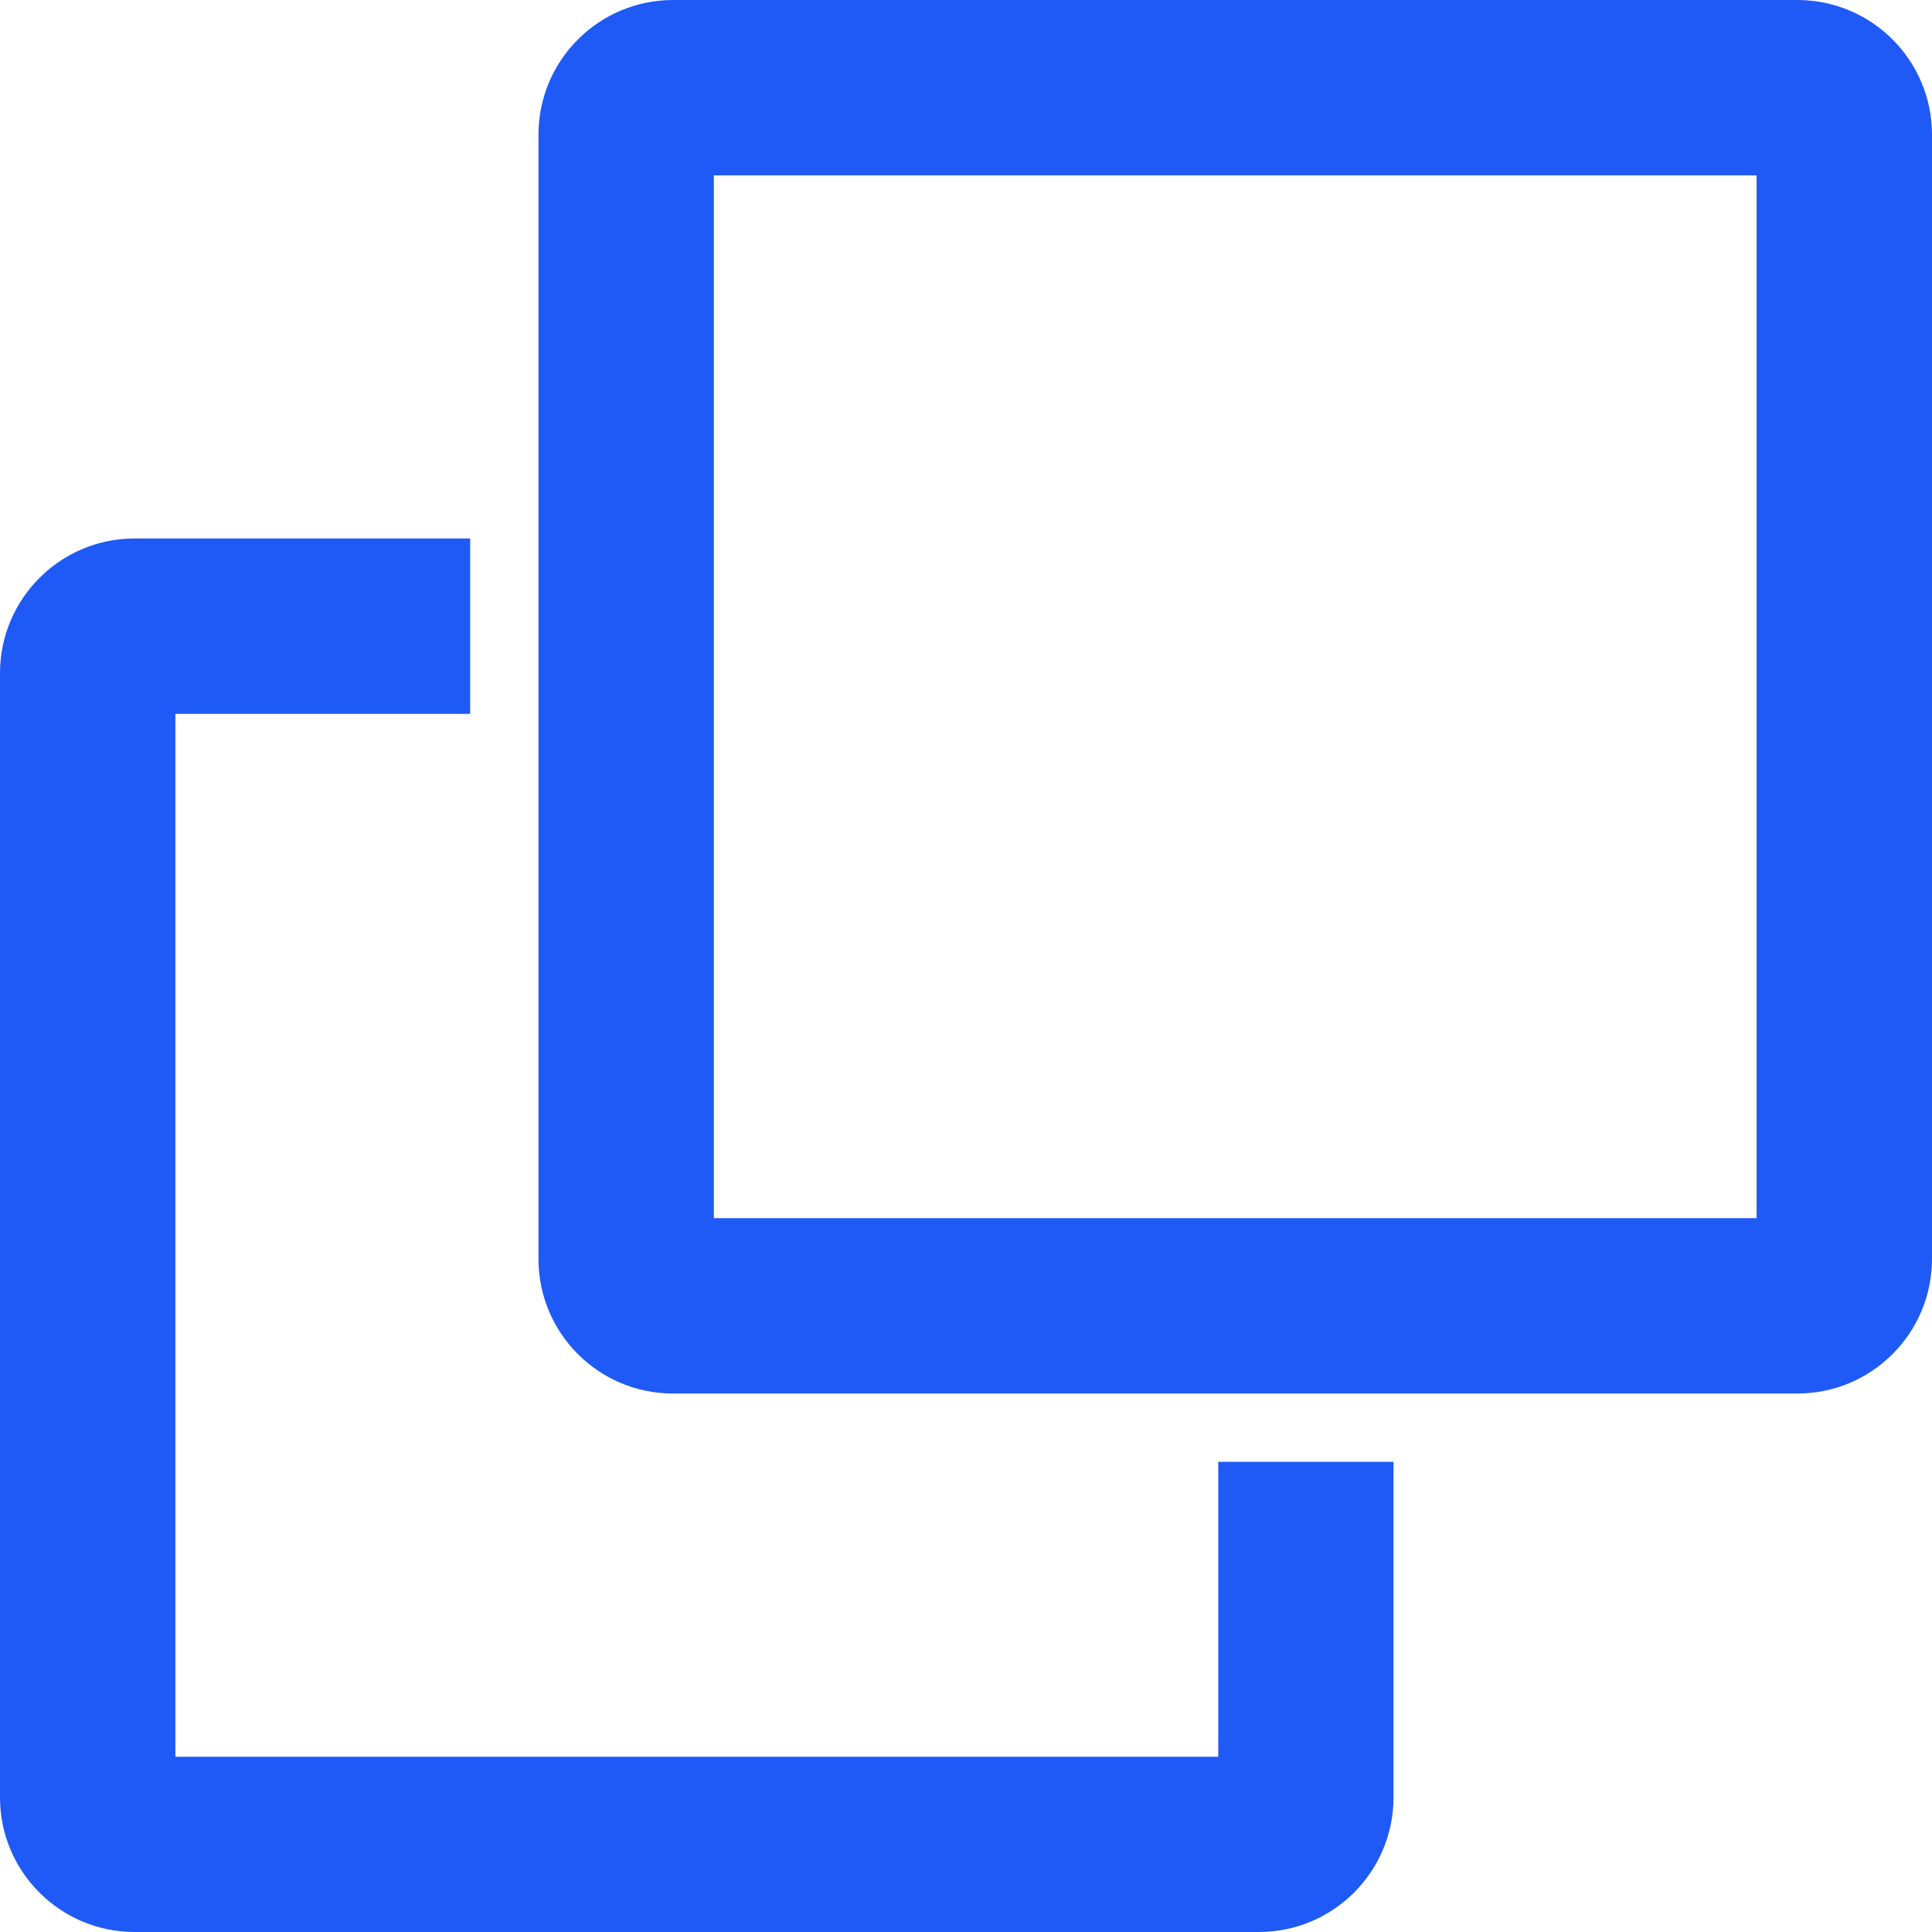
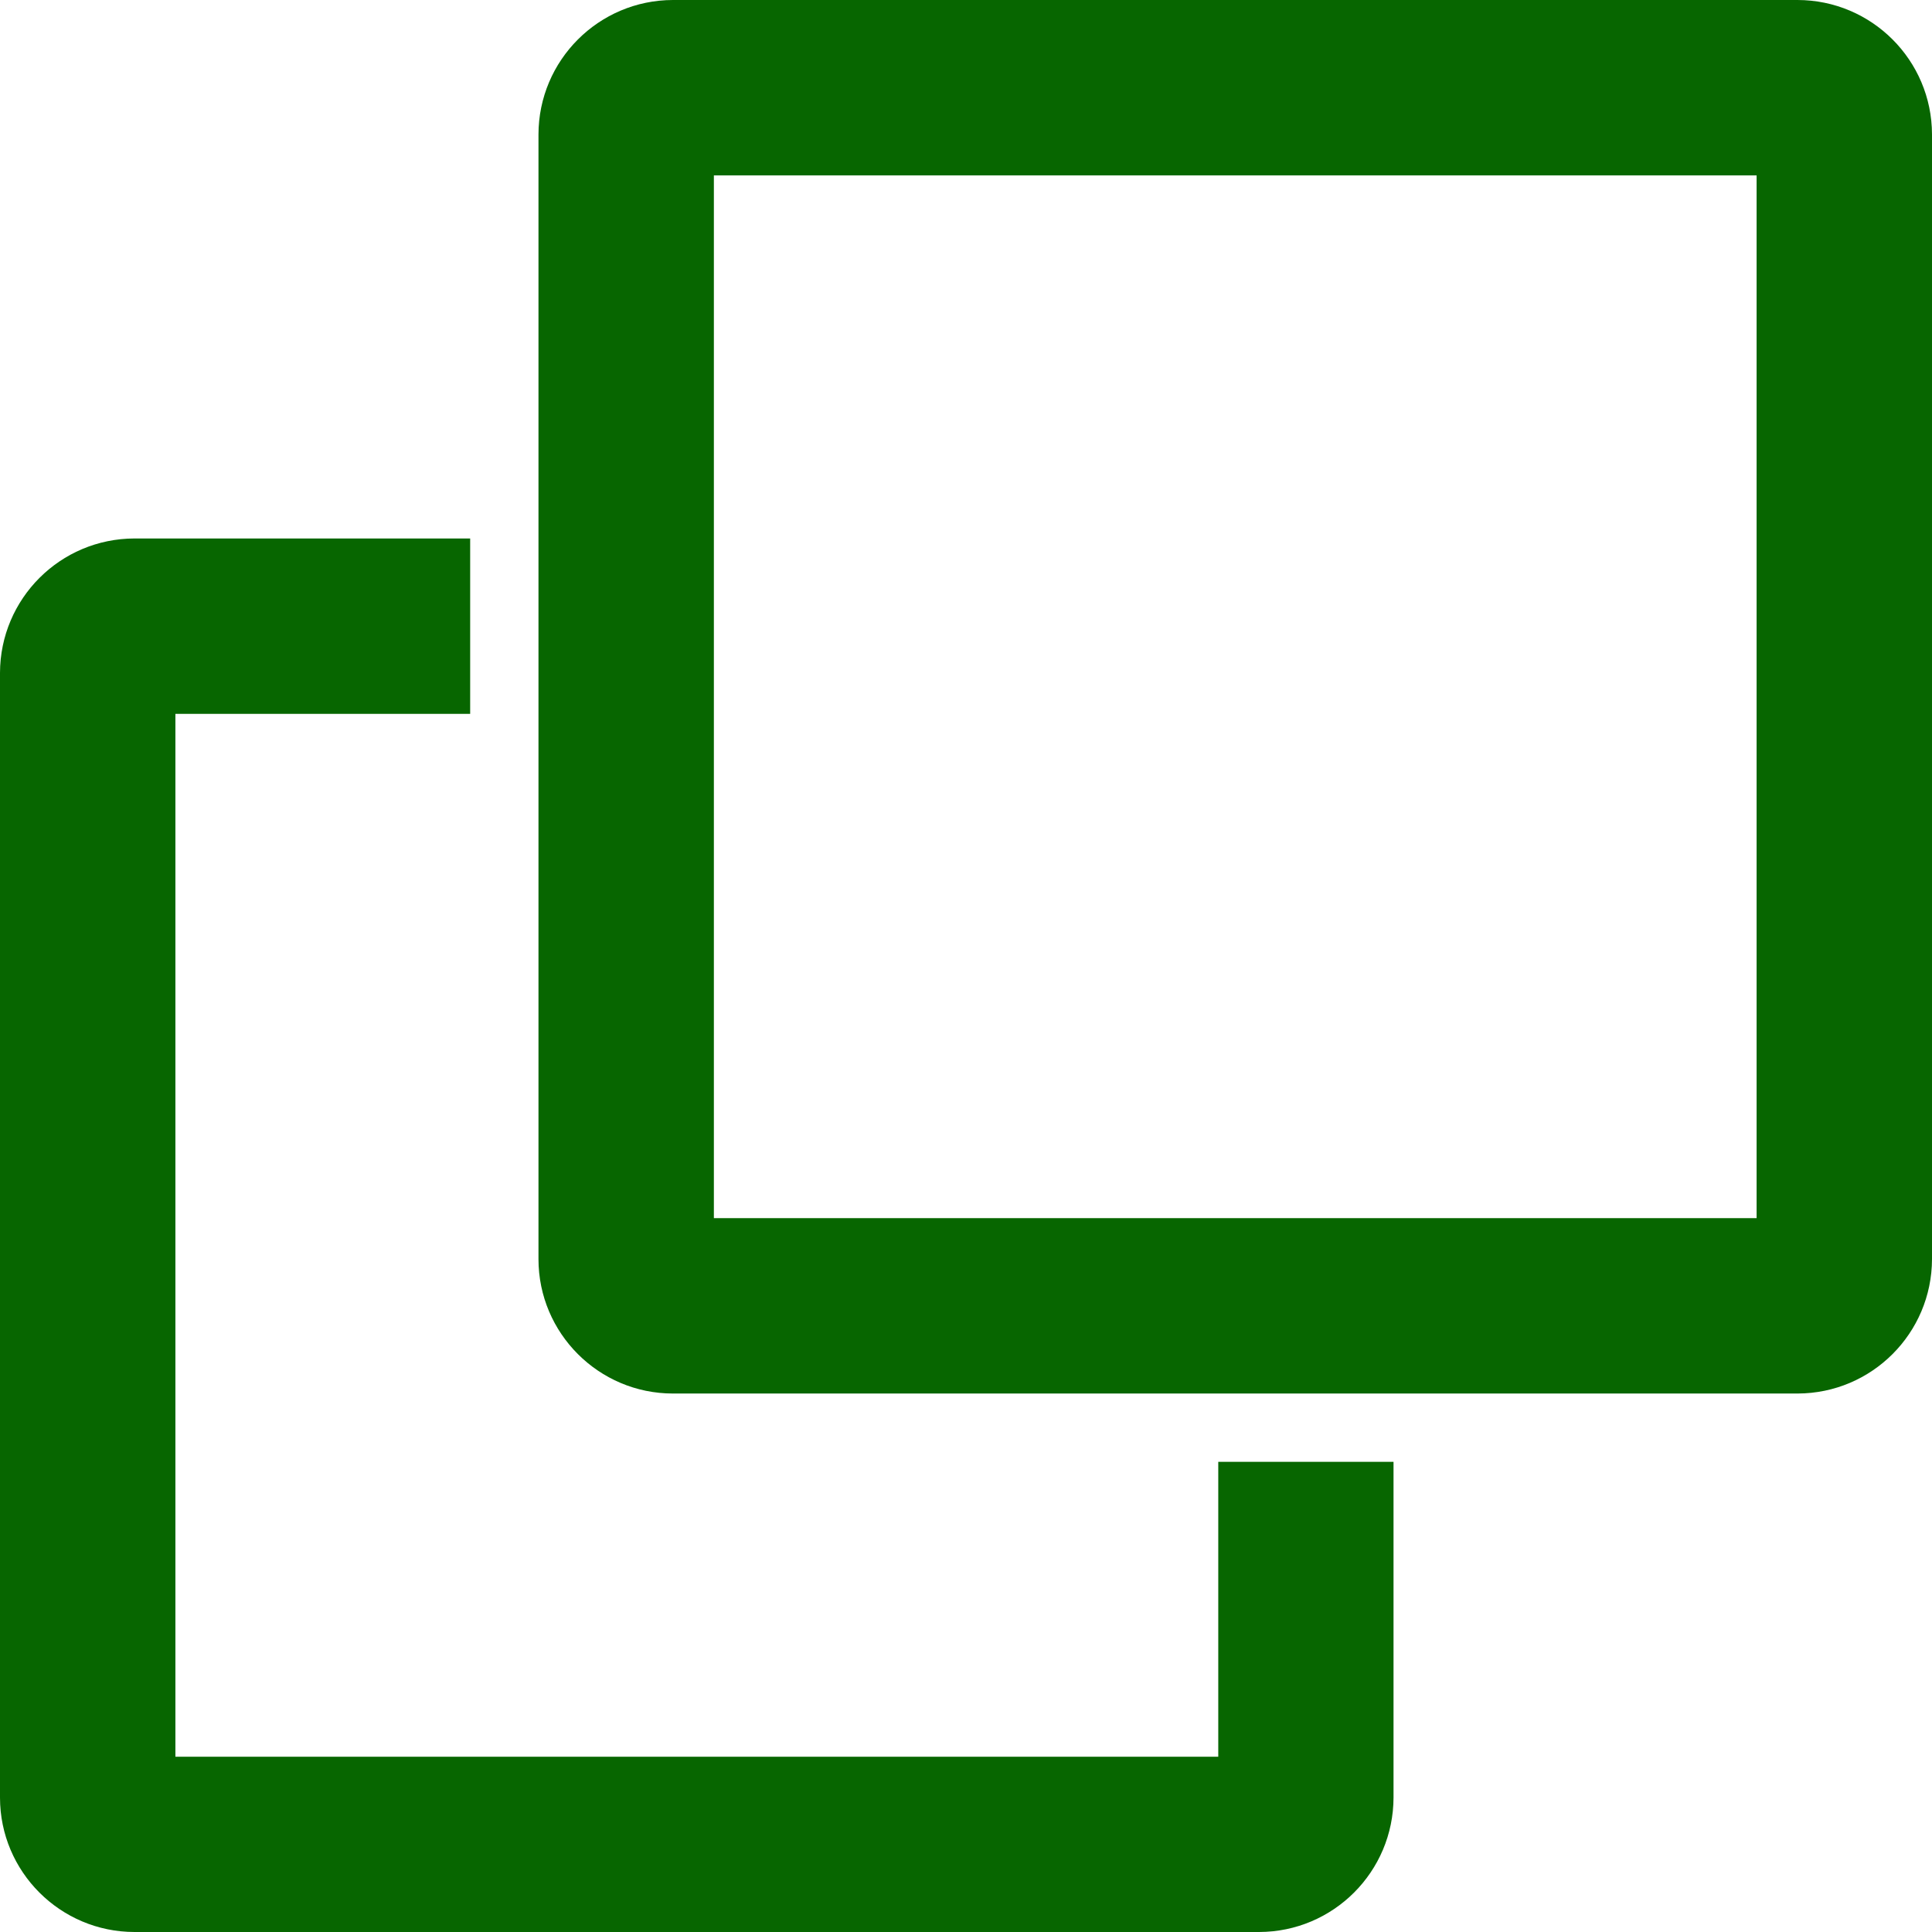
- <svg xmlns="http://www.w3.org/2000/svg" width="14" height="14" viewBox="0 0 14 14">
-   <g fill="none" fill-rule="evenodd">
-     <path fill="none" d="M0 0h14v14H0z" />
-     <path fill="#1F5AF6" fill-rule="nonzero" d="M13.025 0H4.876a.976.976 0 0 0-.974.975v8.149c0 .537.437.974.974.974h8.15A.976.976 0 0 0 14 9.124V.974A.976.976 0 0 0 13.025 0zm-.296 8.827H5.173V1.271h7.556v7.556zM8.827 12.73H1.271V5.173h2.136V3.902H.975A.976.976 0 0 0 0 4.876v8.15c0 .537.437.974.975.974h8.149a.976.976 0 0 0 .974-.975v-2.432h-1.27v2.136z" />
+ <svg xmlns="http://www.w3.org/2000/svg" width="14" height="14" viewBox="0 0 14 14" version="1.1" id="svg4232">
+   <defs id="defs4236" />
+   <g fill="none" fill-rule="evenodd" id="g4230">
+     <path fill="none" d="M0 0h14v14H0z" id="path4226" />
+     <path fill="#1F5AF6" fill-rule="nonzero" d="M13.025 0H4.876a.976.976 0 0 0-.974.975v8.149c0 .537.437.974.974.974h8.15A.976.976 0 0 0 14 9.124V.974A.976.976 0 0 0 13.025 0zm-.296 8.827H5.173V1.271h7.556v7.556zM8.827 12.73H1.271V5.173h2.136V3.902H.975A.976.976 0 0 0 0 4.876v8.15c0 .537.437.974.975.974h8.149a.976.976 0 0 0 .974-.975v-2.432h-1.27v2.136z" id="path4228" style="fill:#076600;fill-opacity:1" />
  </g>
</svg>
